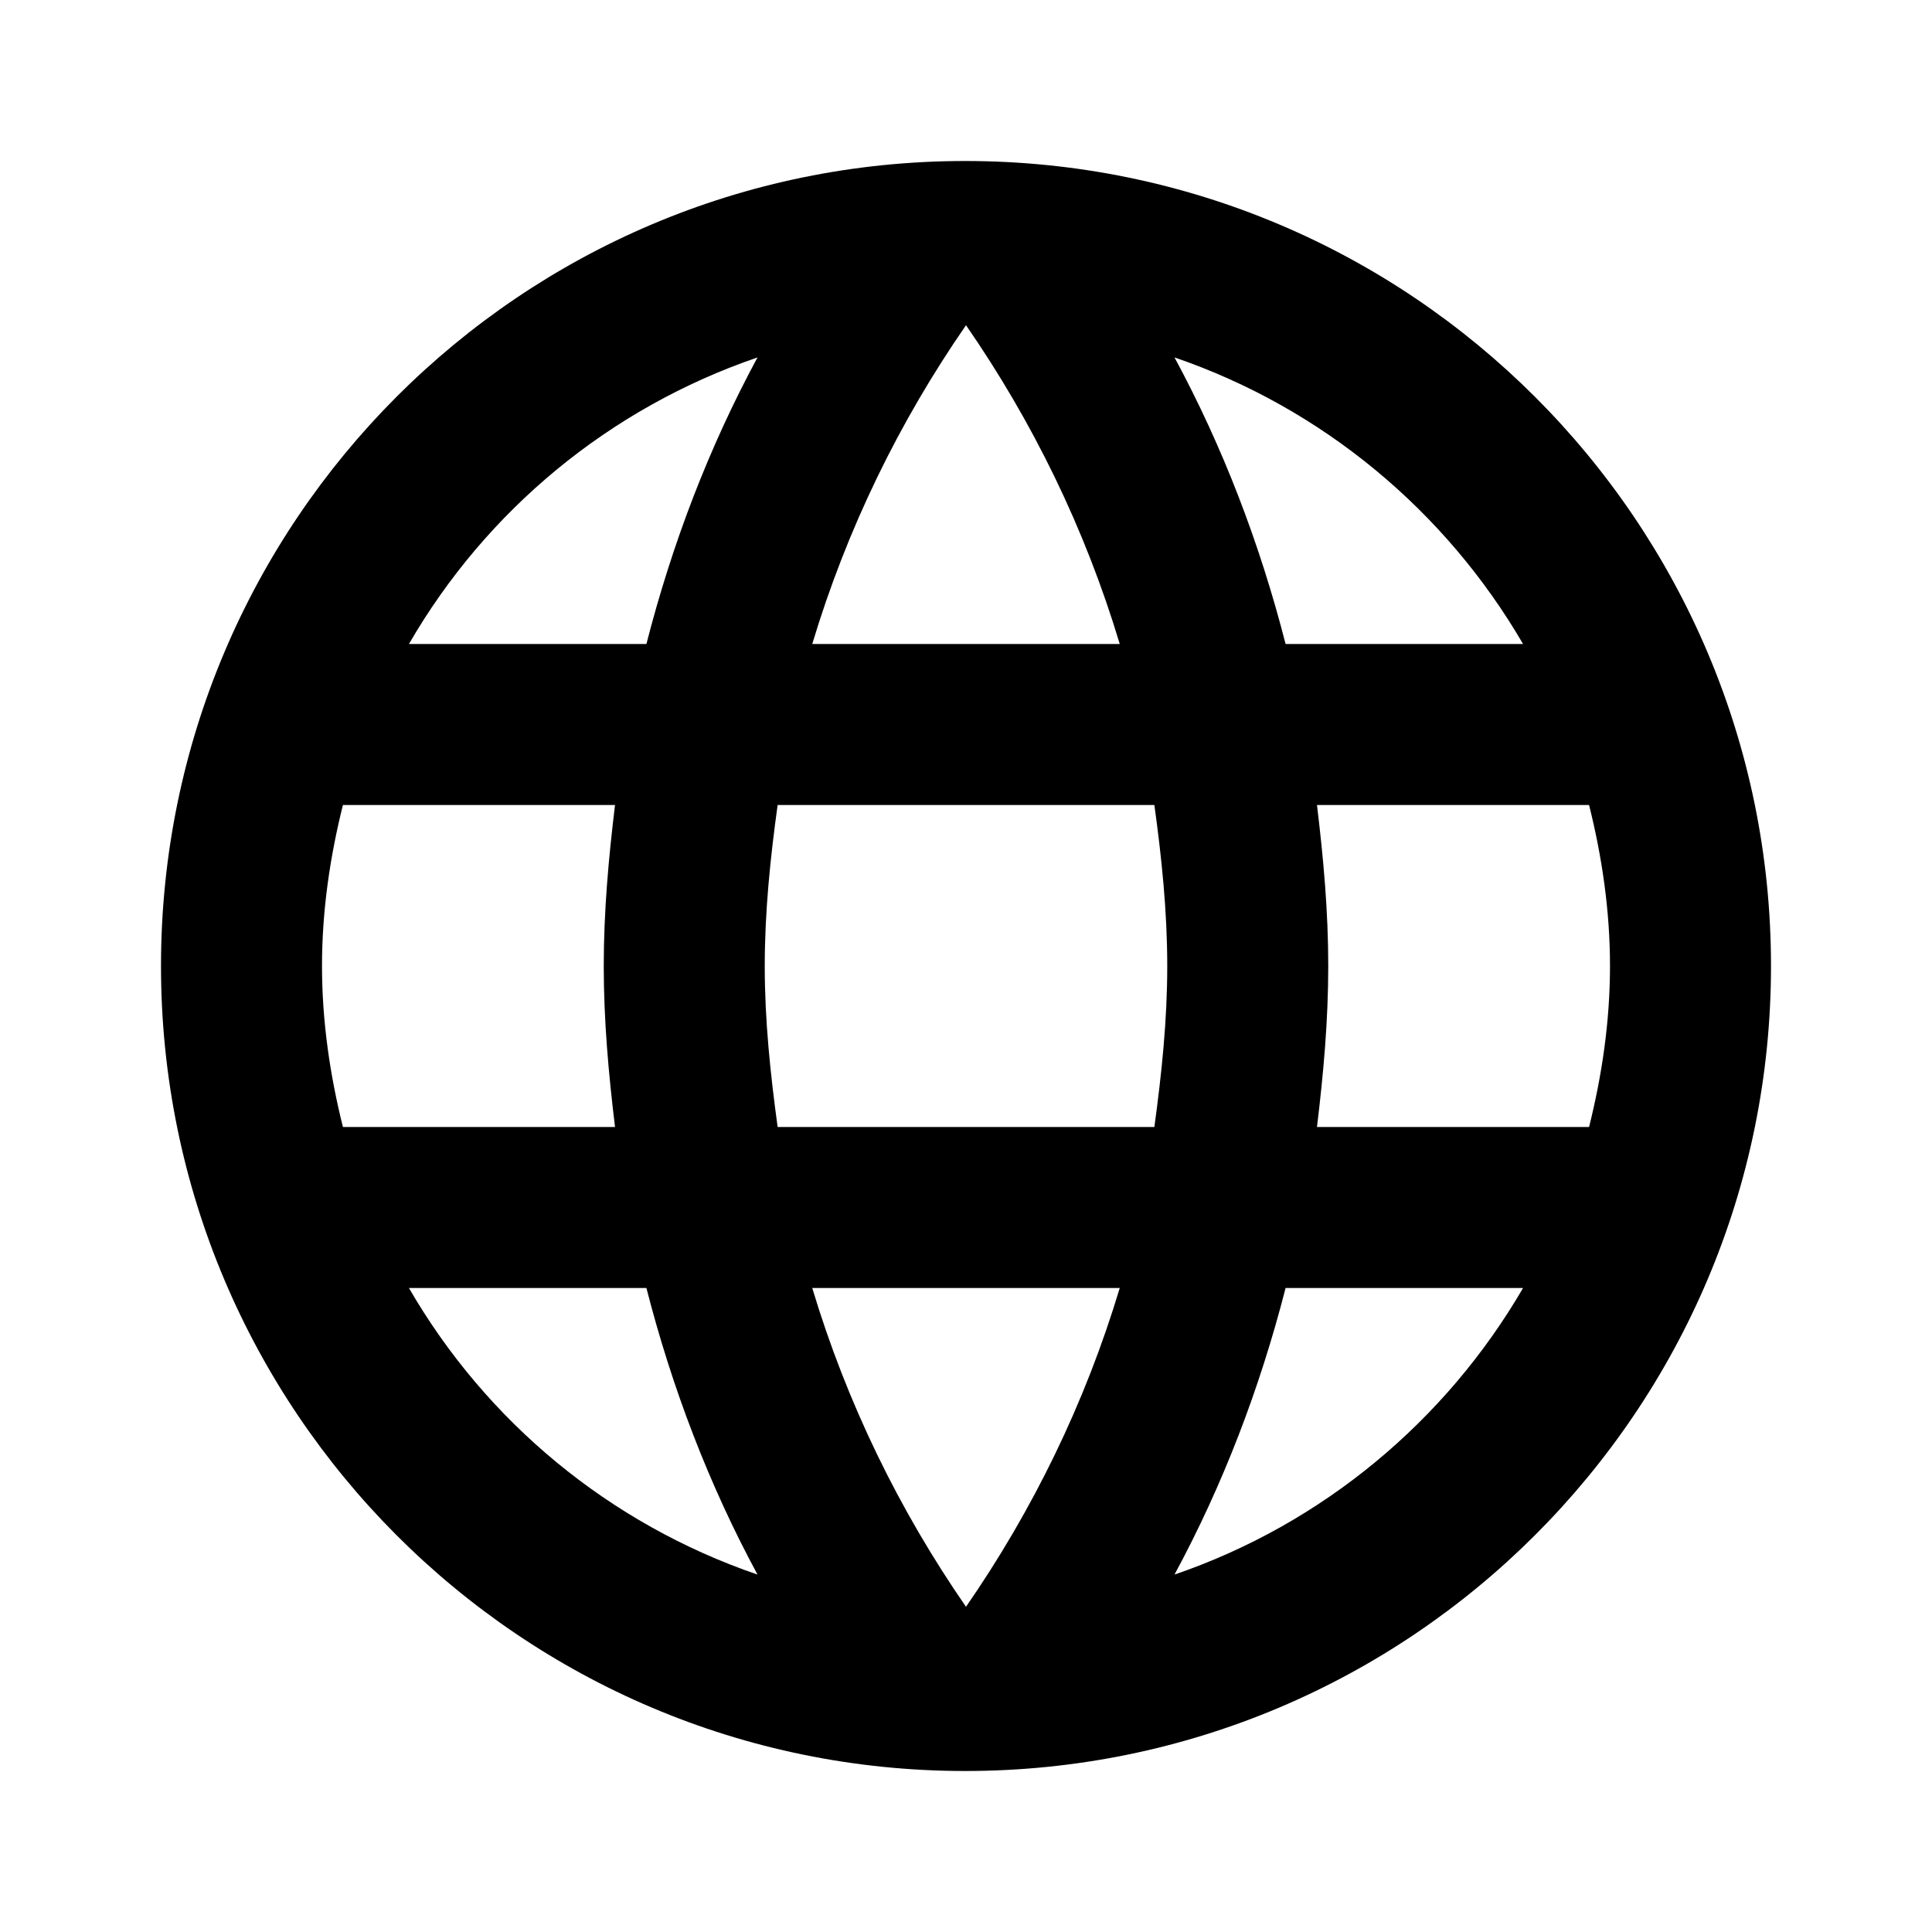
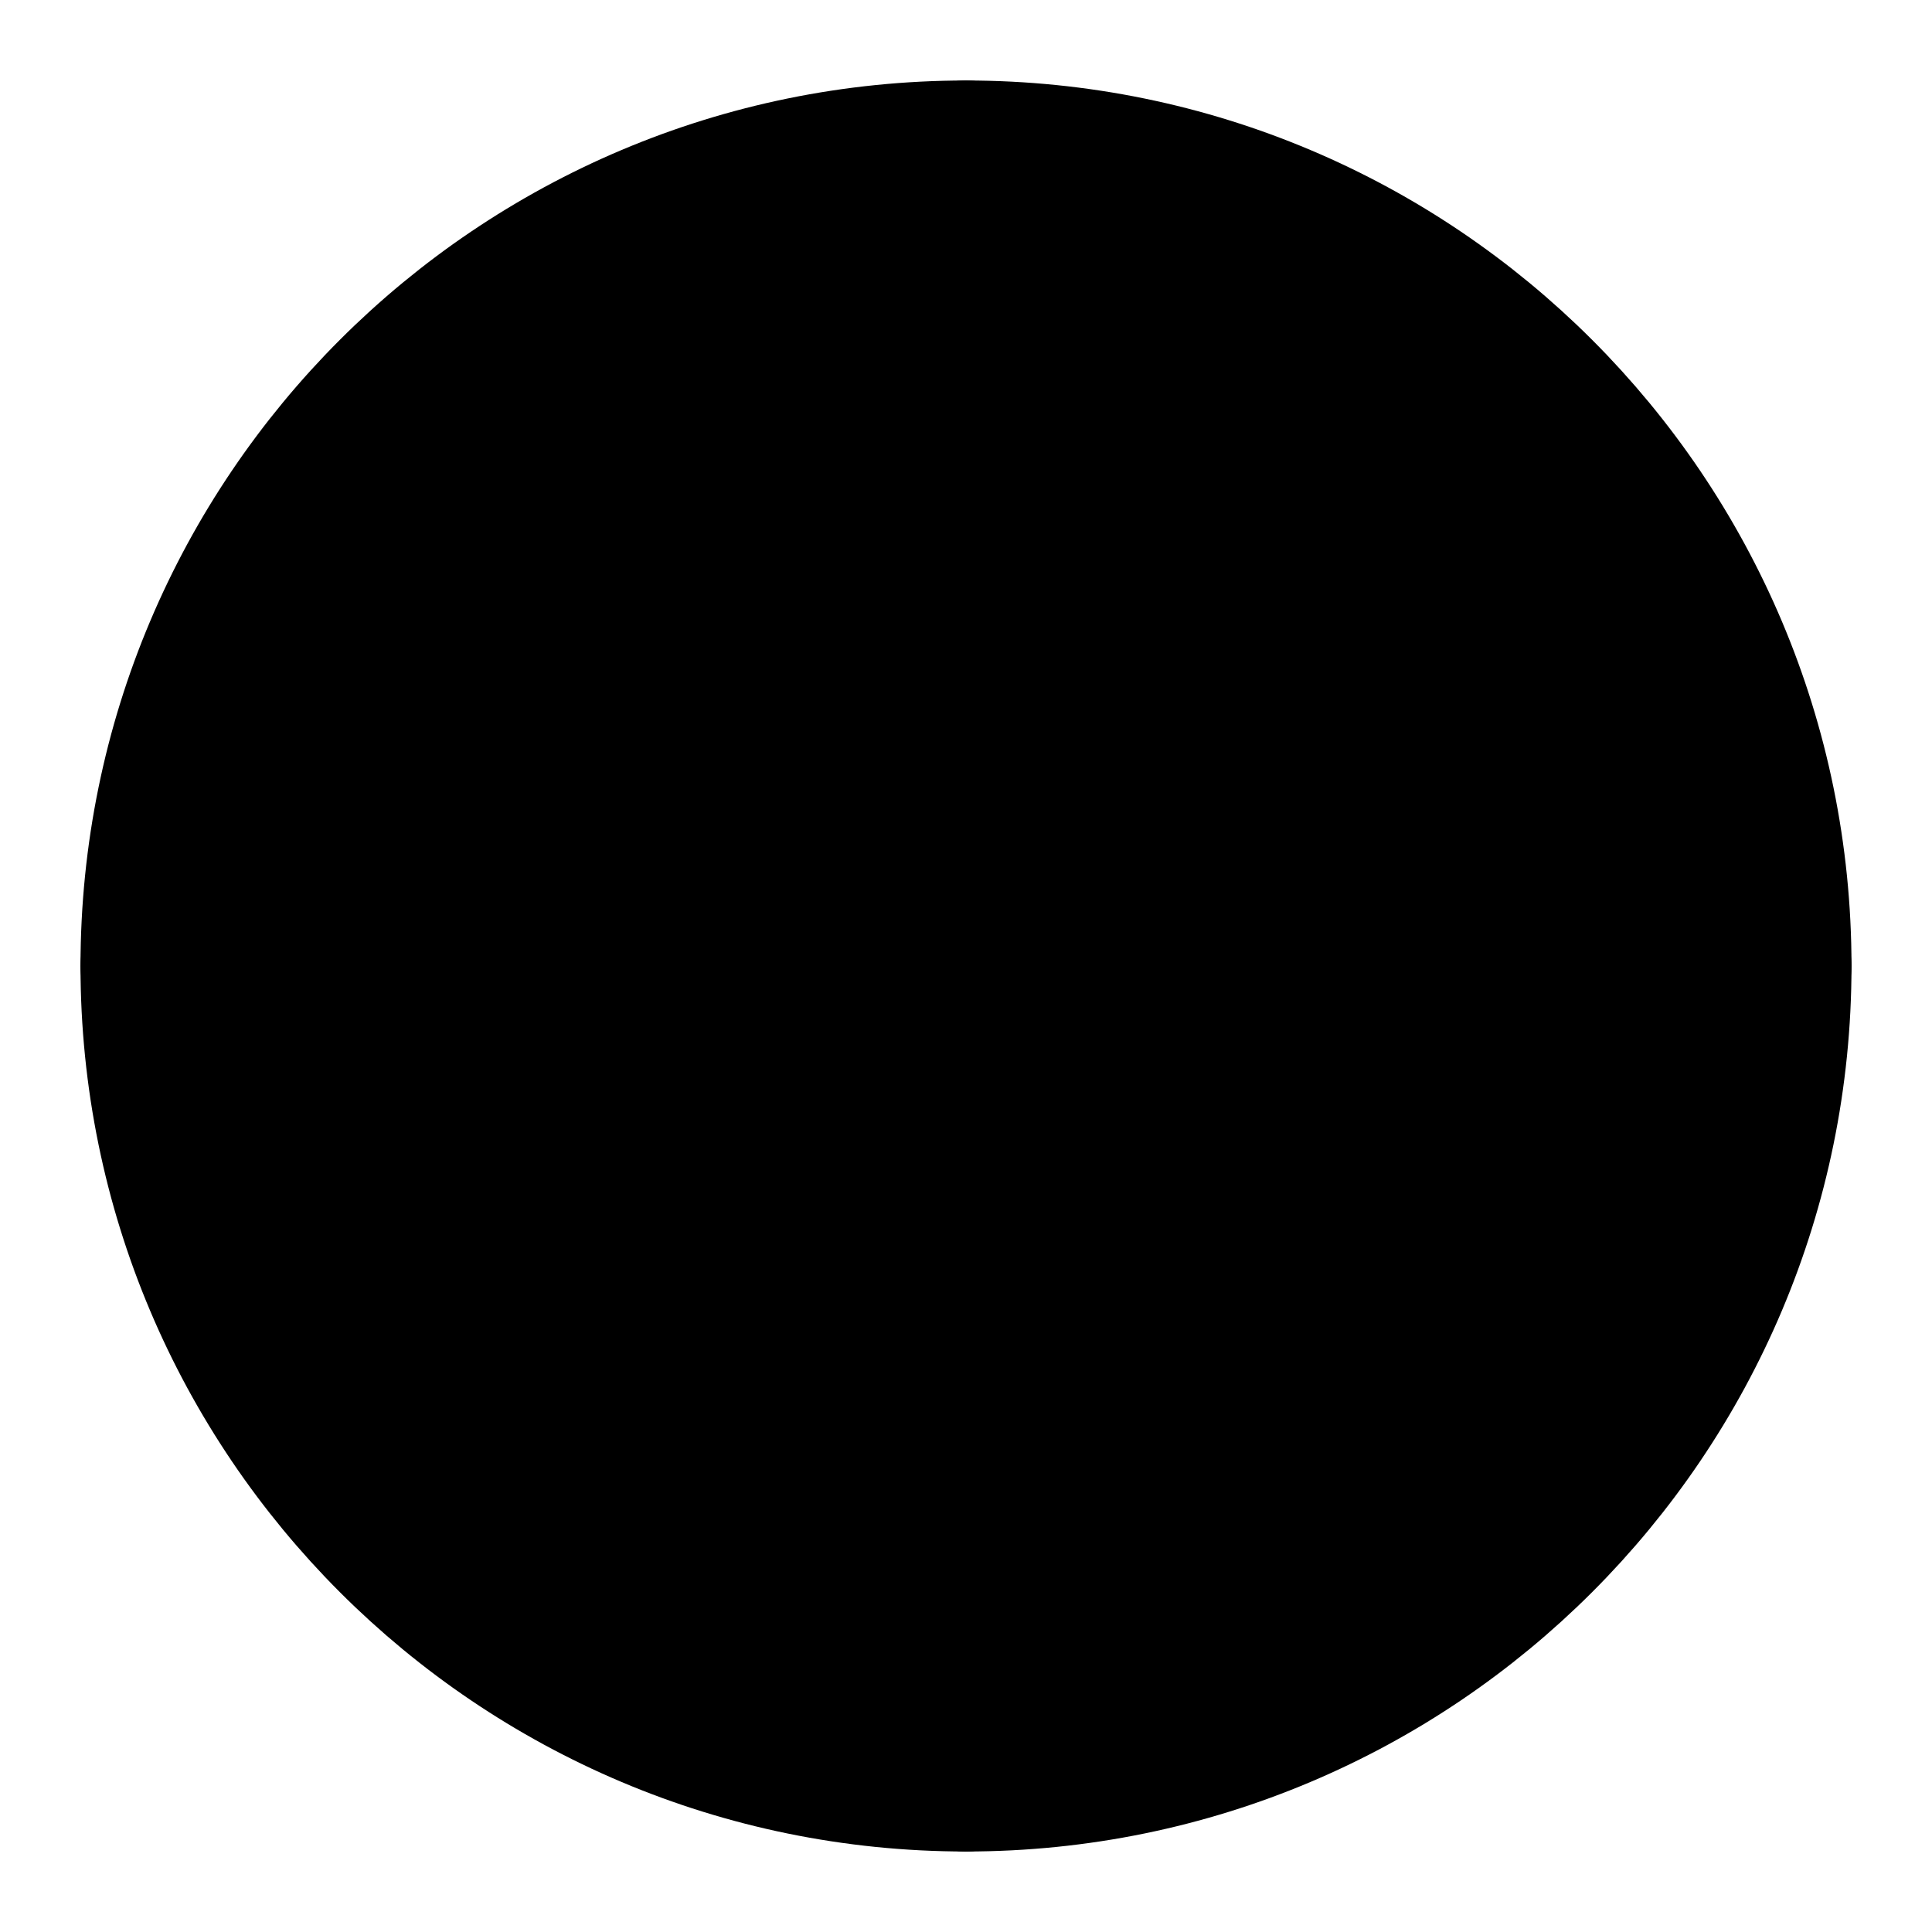
- <svg xmlns="http://www.w3.org/2000/svg" viewBox="0 0 24 24">
-   <path fill="none" d="M0 0h24v24H0V0z" />
-   <path d="M11.99 2C6.47 2 2 6.48 2 12s4.47 10 9.99 10C17.52 22 22 17.52 22 12S17.52 2 11.99 2zm6.93 6h-2.95c-.32-1.25-.78-2.45-1.38-3.56 1.84.63 3.37 1.91 4.33 3.56zM12 4.04c.83 1.2 1.48 2.53 1.91 3.96h-3.82c.43-1.43 1.08-2.76 1.91-3.96zM4.26 14C4.1 13.36 4 12.69 4 12s.1-1.36.26-2h3.38c-.08.66-.14 1.32-.14 2s.06 1.34.14 2H4.26zm.82 2h2.95c.32 1.25.78 2.45 1.38 3.56-1.84-.63-3.37-1.9-4.33-3.56zm2.95-8H5.08c.96-1.66 2.49-2.93 4.33-3.56C8.81 5.55 8.35 6.75 8.03 8zM12 19.96c-.83-1.2-1.48-2.53-1.91-3.96h3.82c-.43 1.43-1.08 2.76-1.91 3.96zM14.34 14H9.66c-.09-.66-.16-1.32-.16-2s.07-1.35.16-2h4.68c.09.65.16 1.32.16 2s-.07 1.34-.16 2zm.25 5.56c.6-1.11 1.06-2.31 1.38-3.56h2.95c-.96 1.65-2.49 2.93-4.33 3.56zM16.36 14c.08-.66.14-1.32.14-2s-.06-1.34-.14-2h3.38c.16.64.26 1.31.26 2s-.1 1.36-.26 2h-3.38z" />
+ <svg xmlns="http://www.w3.org/2000/svg" viewBox="0 0 24 24" stroke="currentColor" stroke-width="2" stroke-linecap="round" stroke-linejoin="round" class="feather feather-globe">
+   <circle cx="12" cy="12" r="10" />
+   <line x1="2" y1="12" x2="22" y2="12" />
+   <path d="M12 2a15.3 15.3 0 0 1 4 10 15.3 15.3 0 0 1-4 10 15.3 15.3 0 0 1-4-10 15.3 15.3 0 0 1 4-10z" />
</svg>
